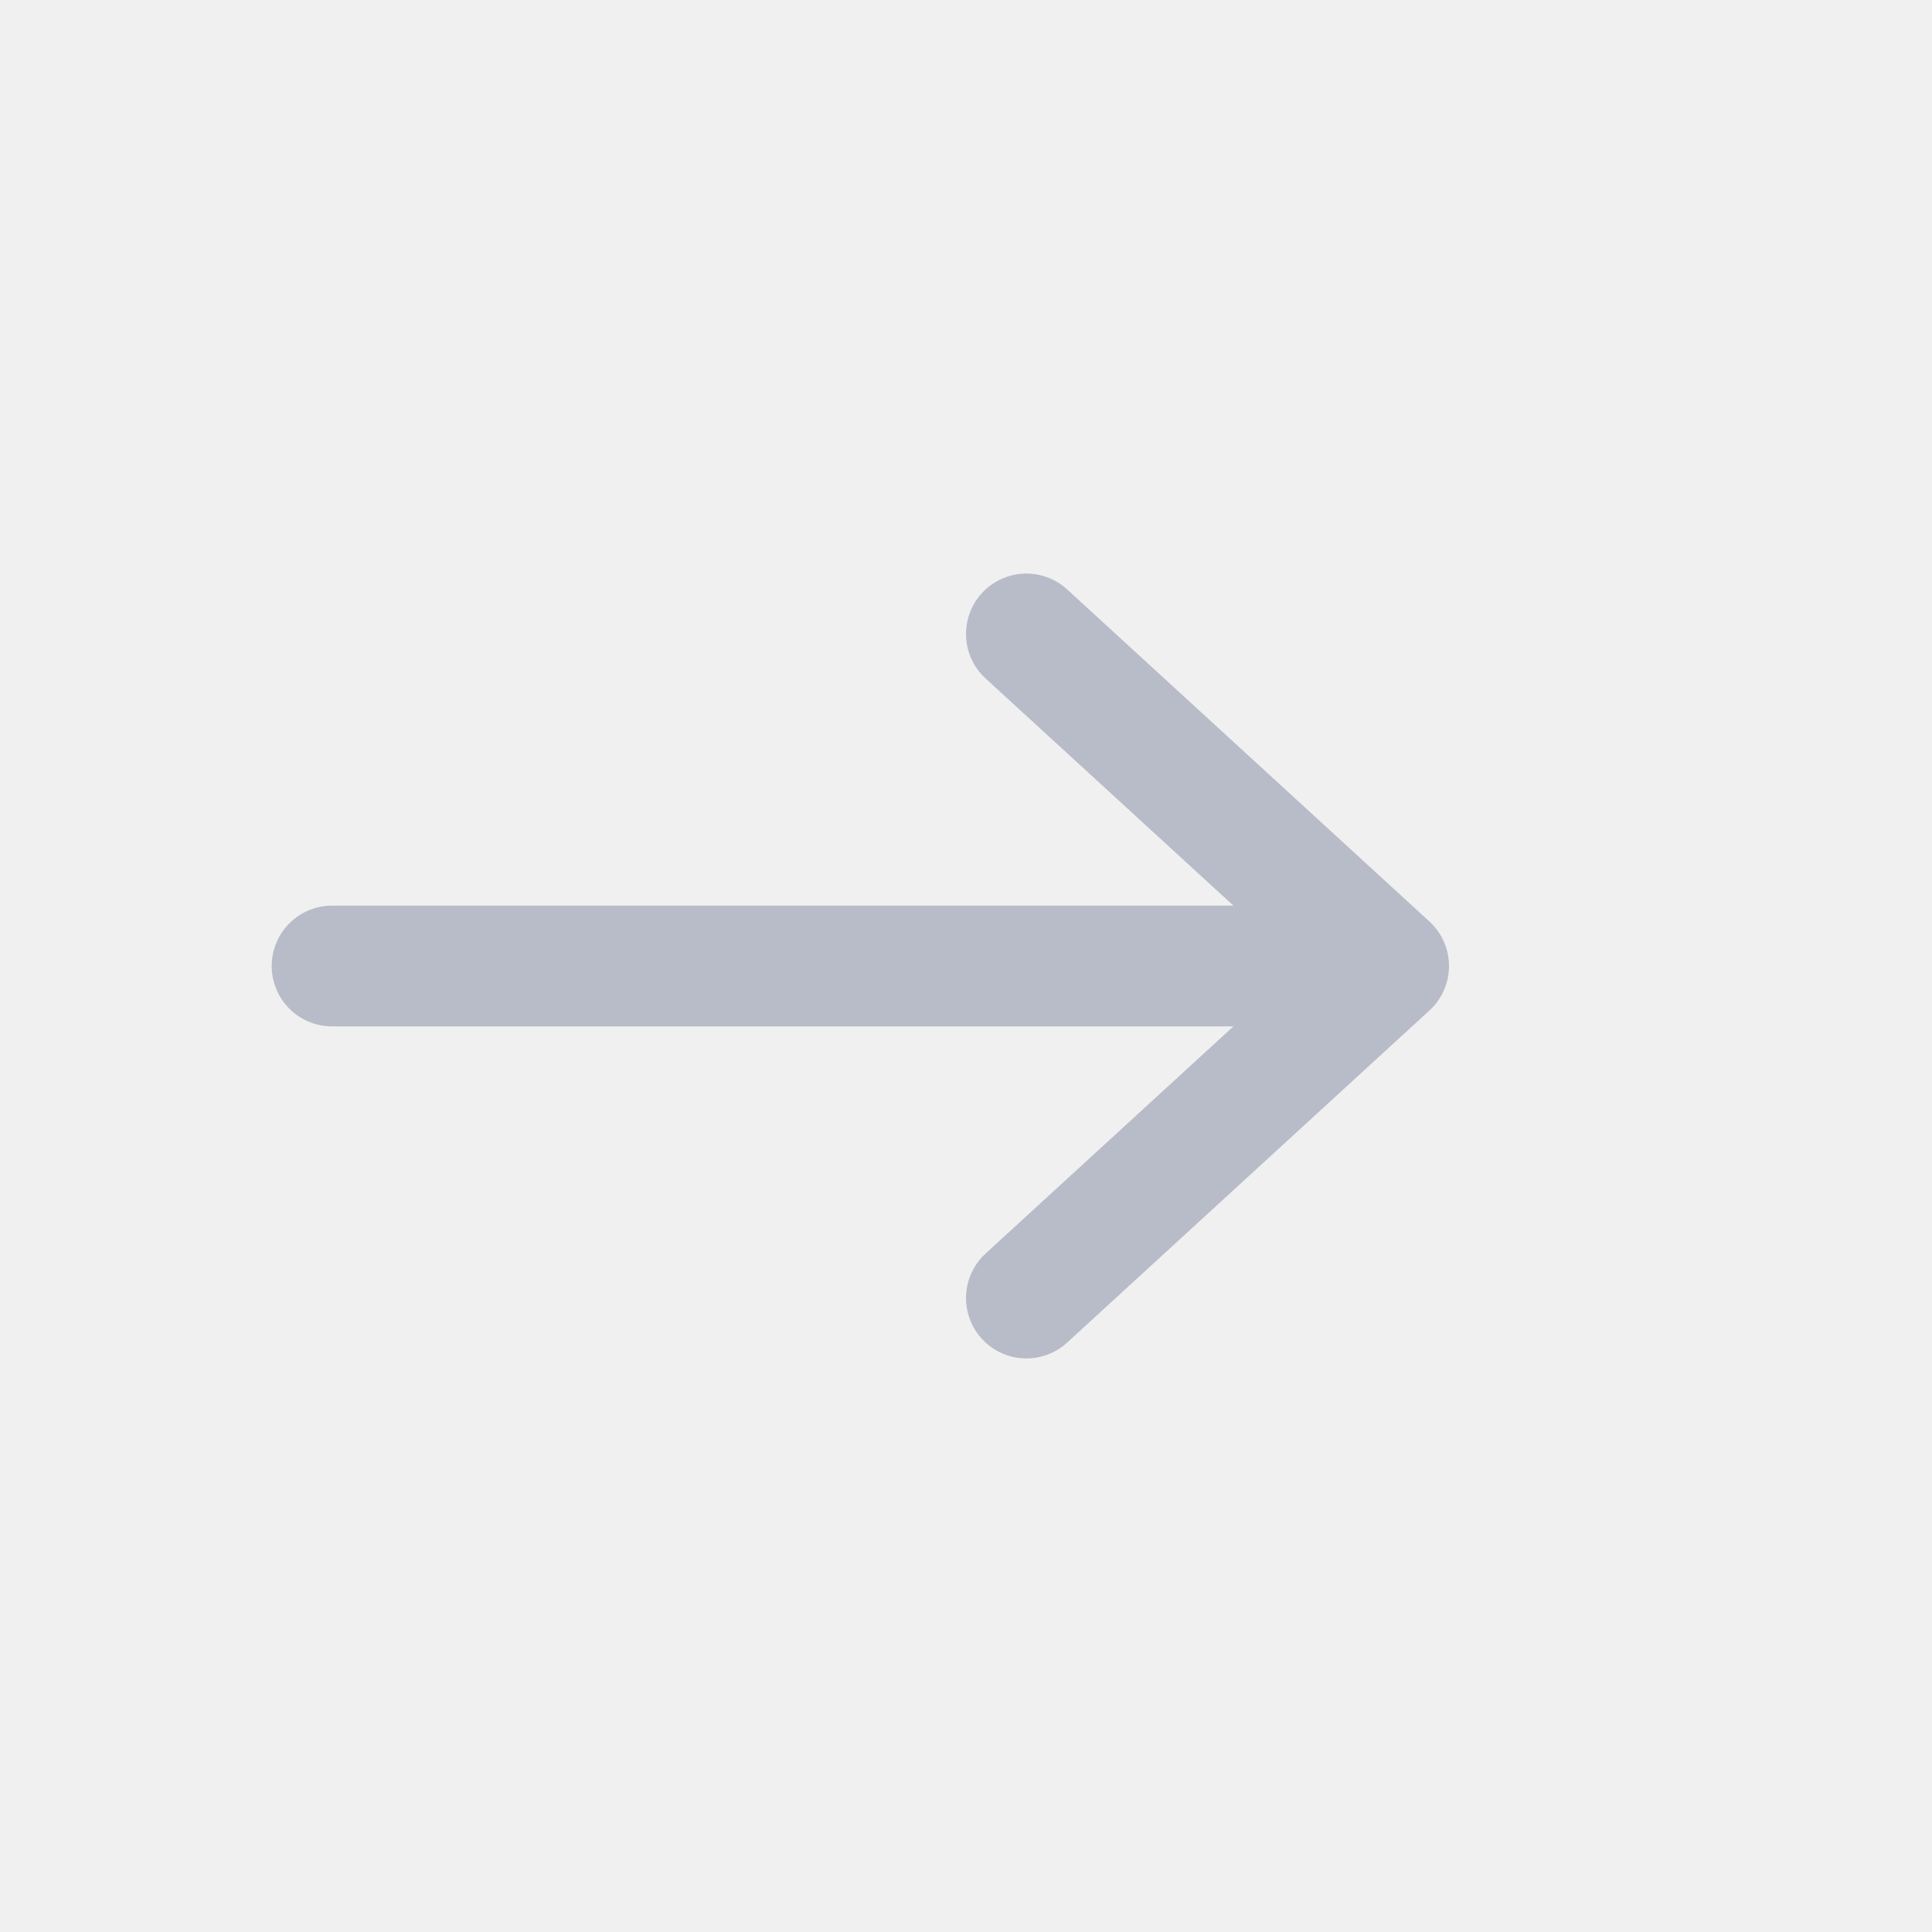
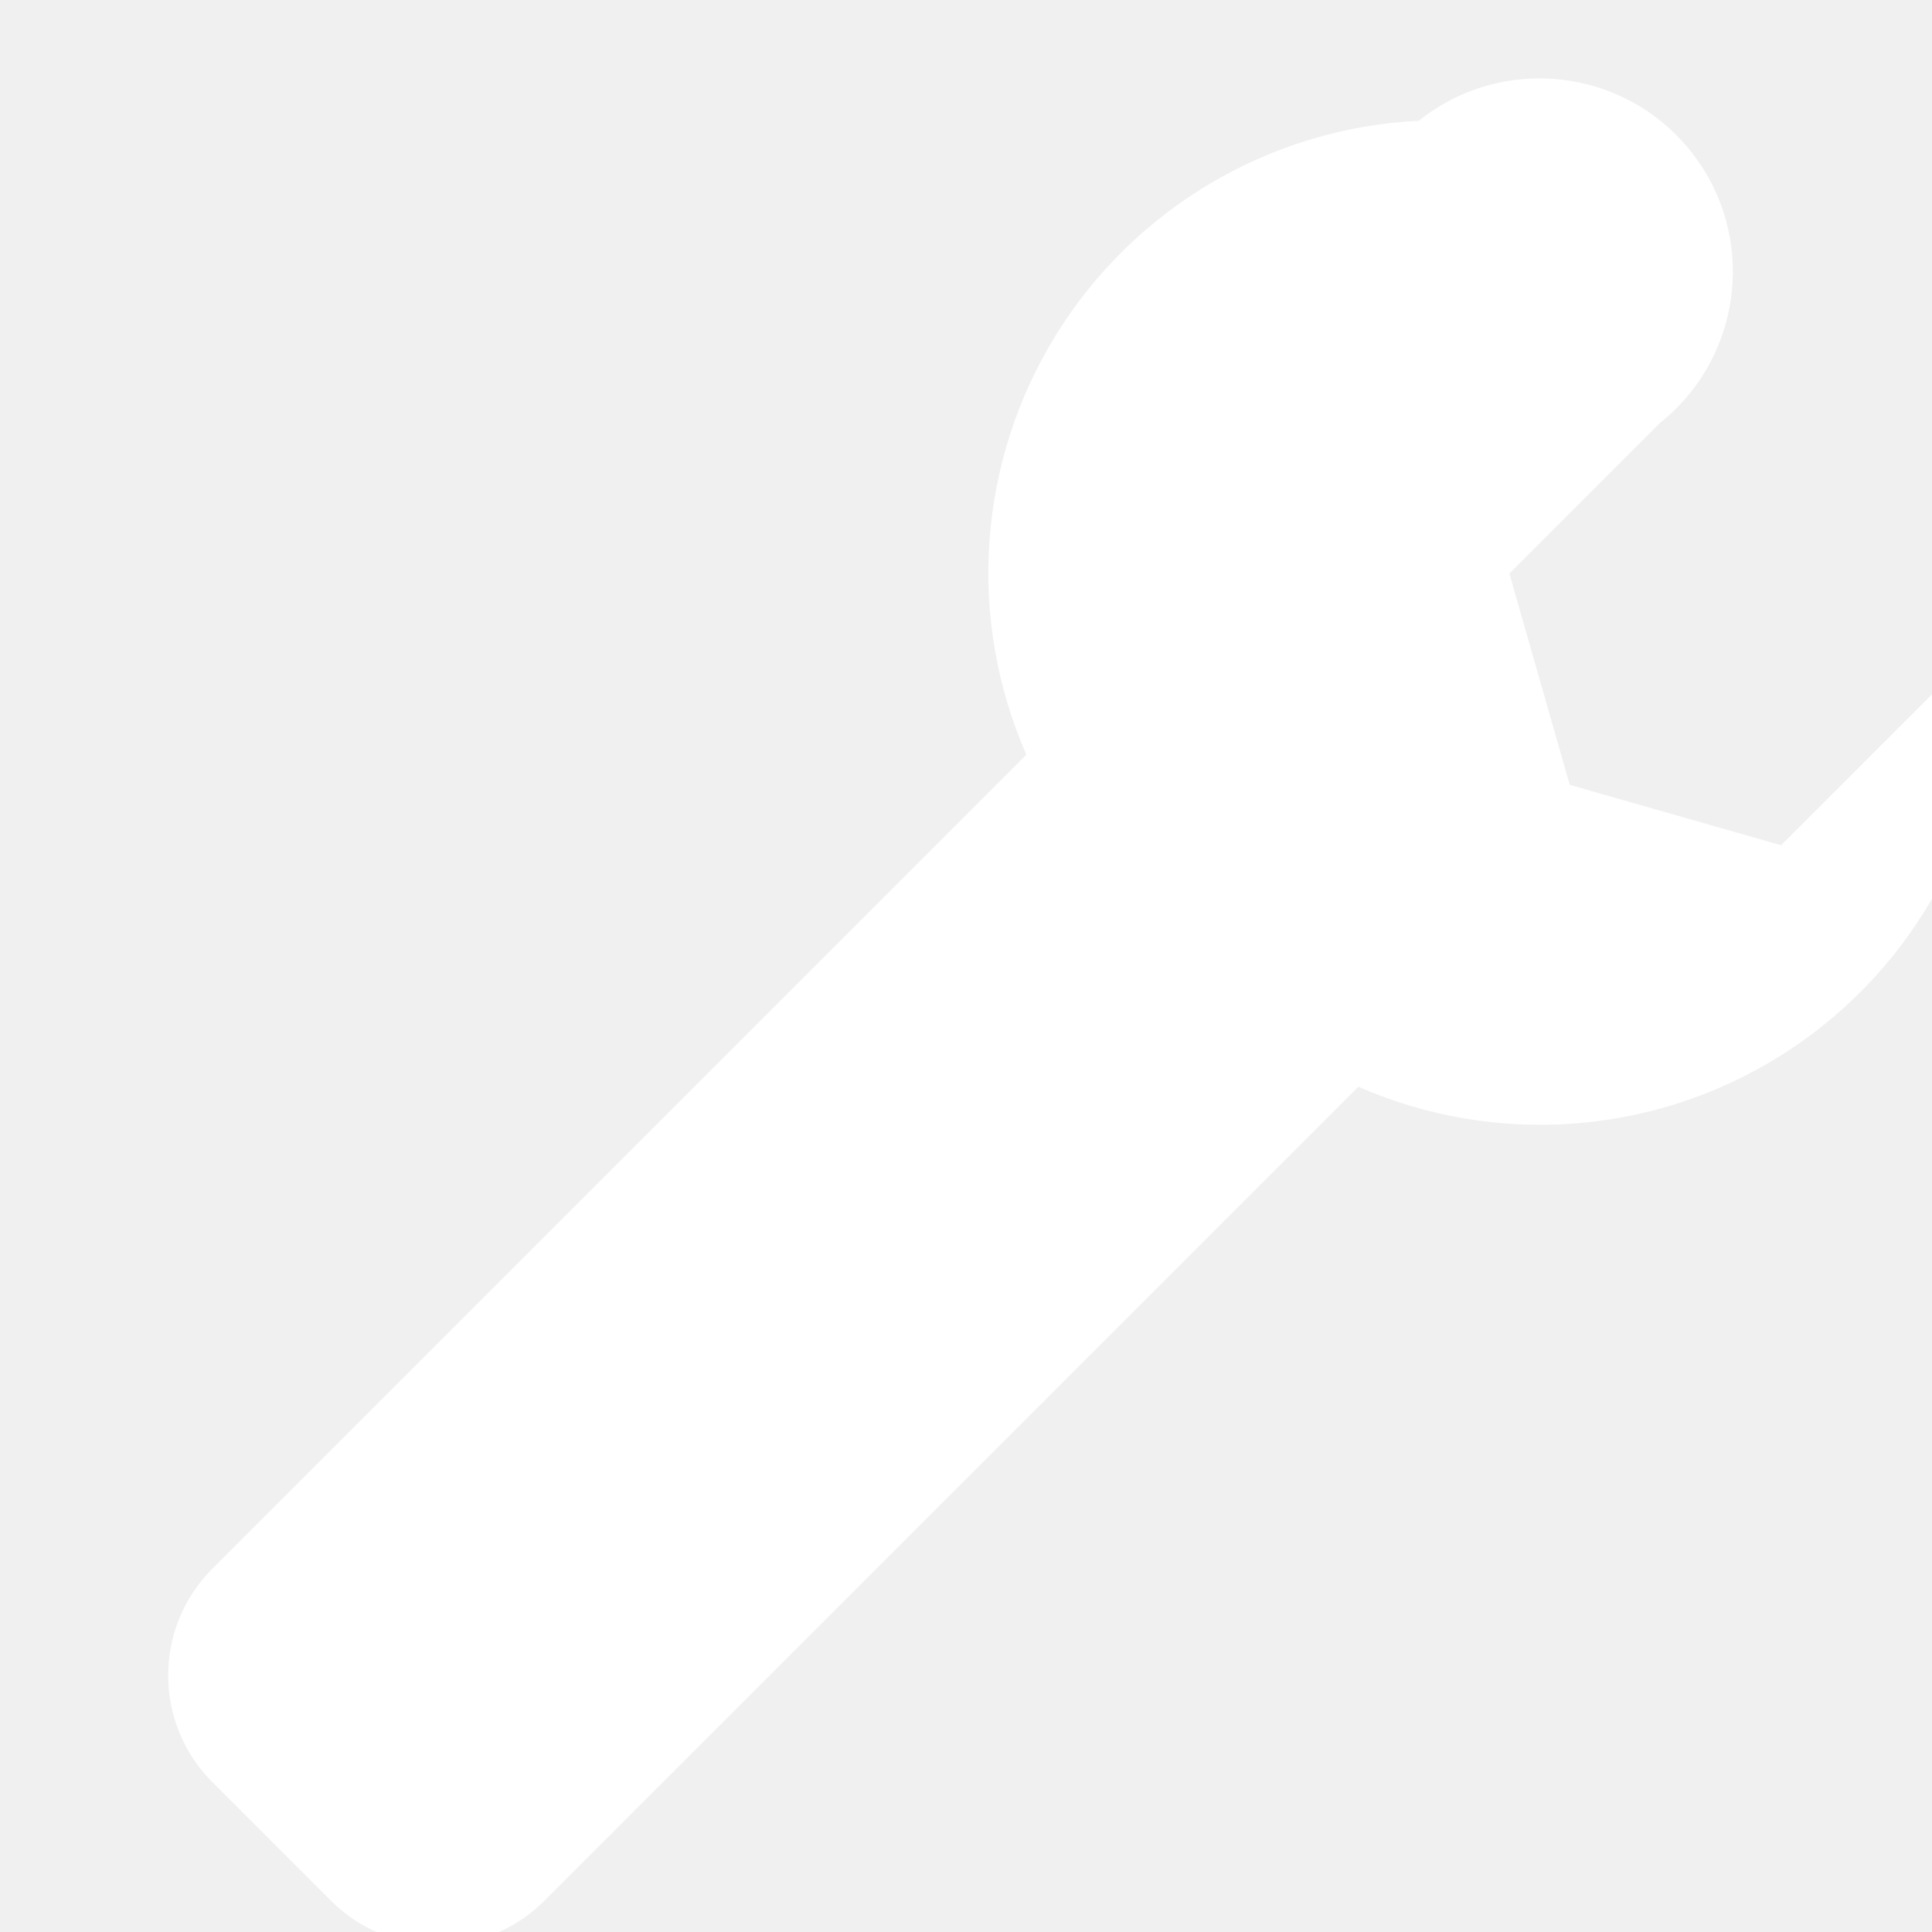
- <svg xmlns="http://www.w3.org/2000/svg" viewBox="0 0 128 128" width="128" height="128">
-   <line x1="22" y1="64" x2="90" y2="64" stroke="#B8BCC8" stroke-width="8" stroke-linecap="round" />
-   <polyline points="68,42 92,64 68,86" fill="none" stroke="#B8BCC8" stroke-width="8" stroke-linecap="round" stroke-linejoin="round" />
+ <svg xmlns="http://www.w3.org/2000/svg" viewBox="0 0 128 128">
+   <path fill="white" d="M94,8 a30,30 0 0 0 -26,42 l-54,54 a10,10 0 0 0 0,14 l8,8 a10,10 0 0 0 14,0 l54,-54 a30,30 0 0 0 42,-26 a2,2 0 0 0 -4,0 l-10,10 l-14,-4 l-4,-14 l10,-10 a2,2 0 0 0 -16,-20 z" />
</svg>
